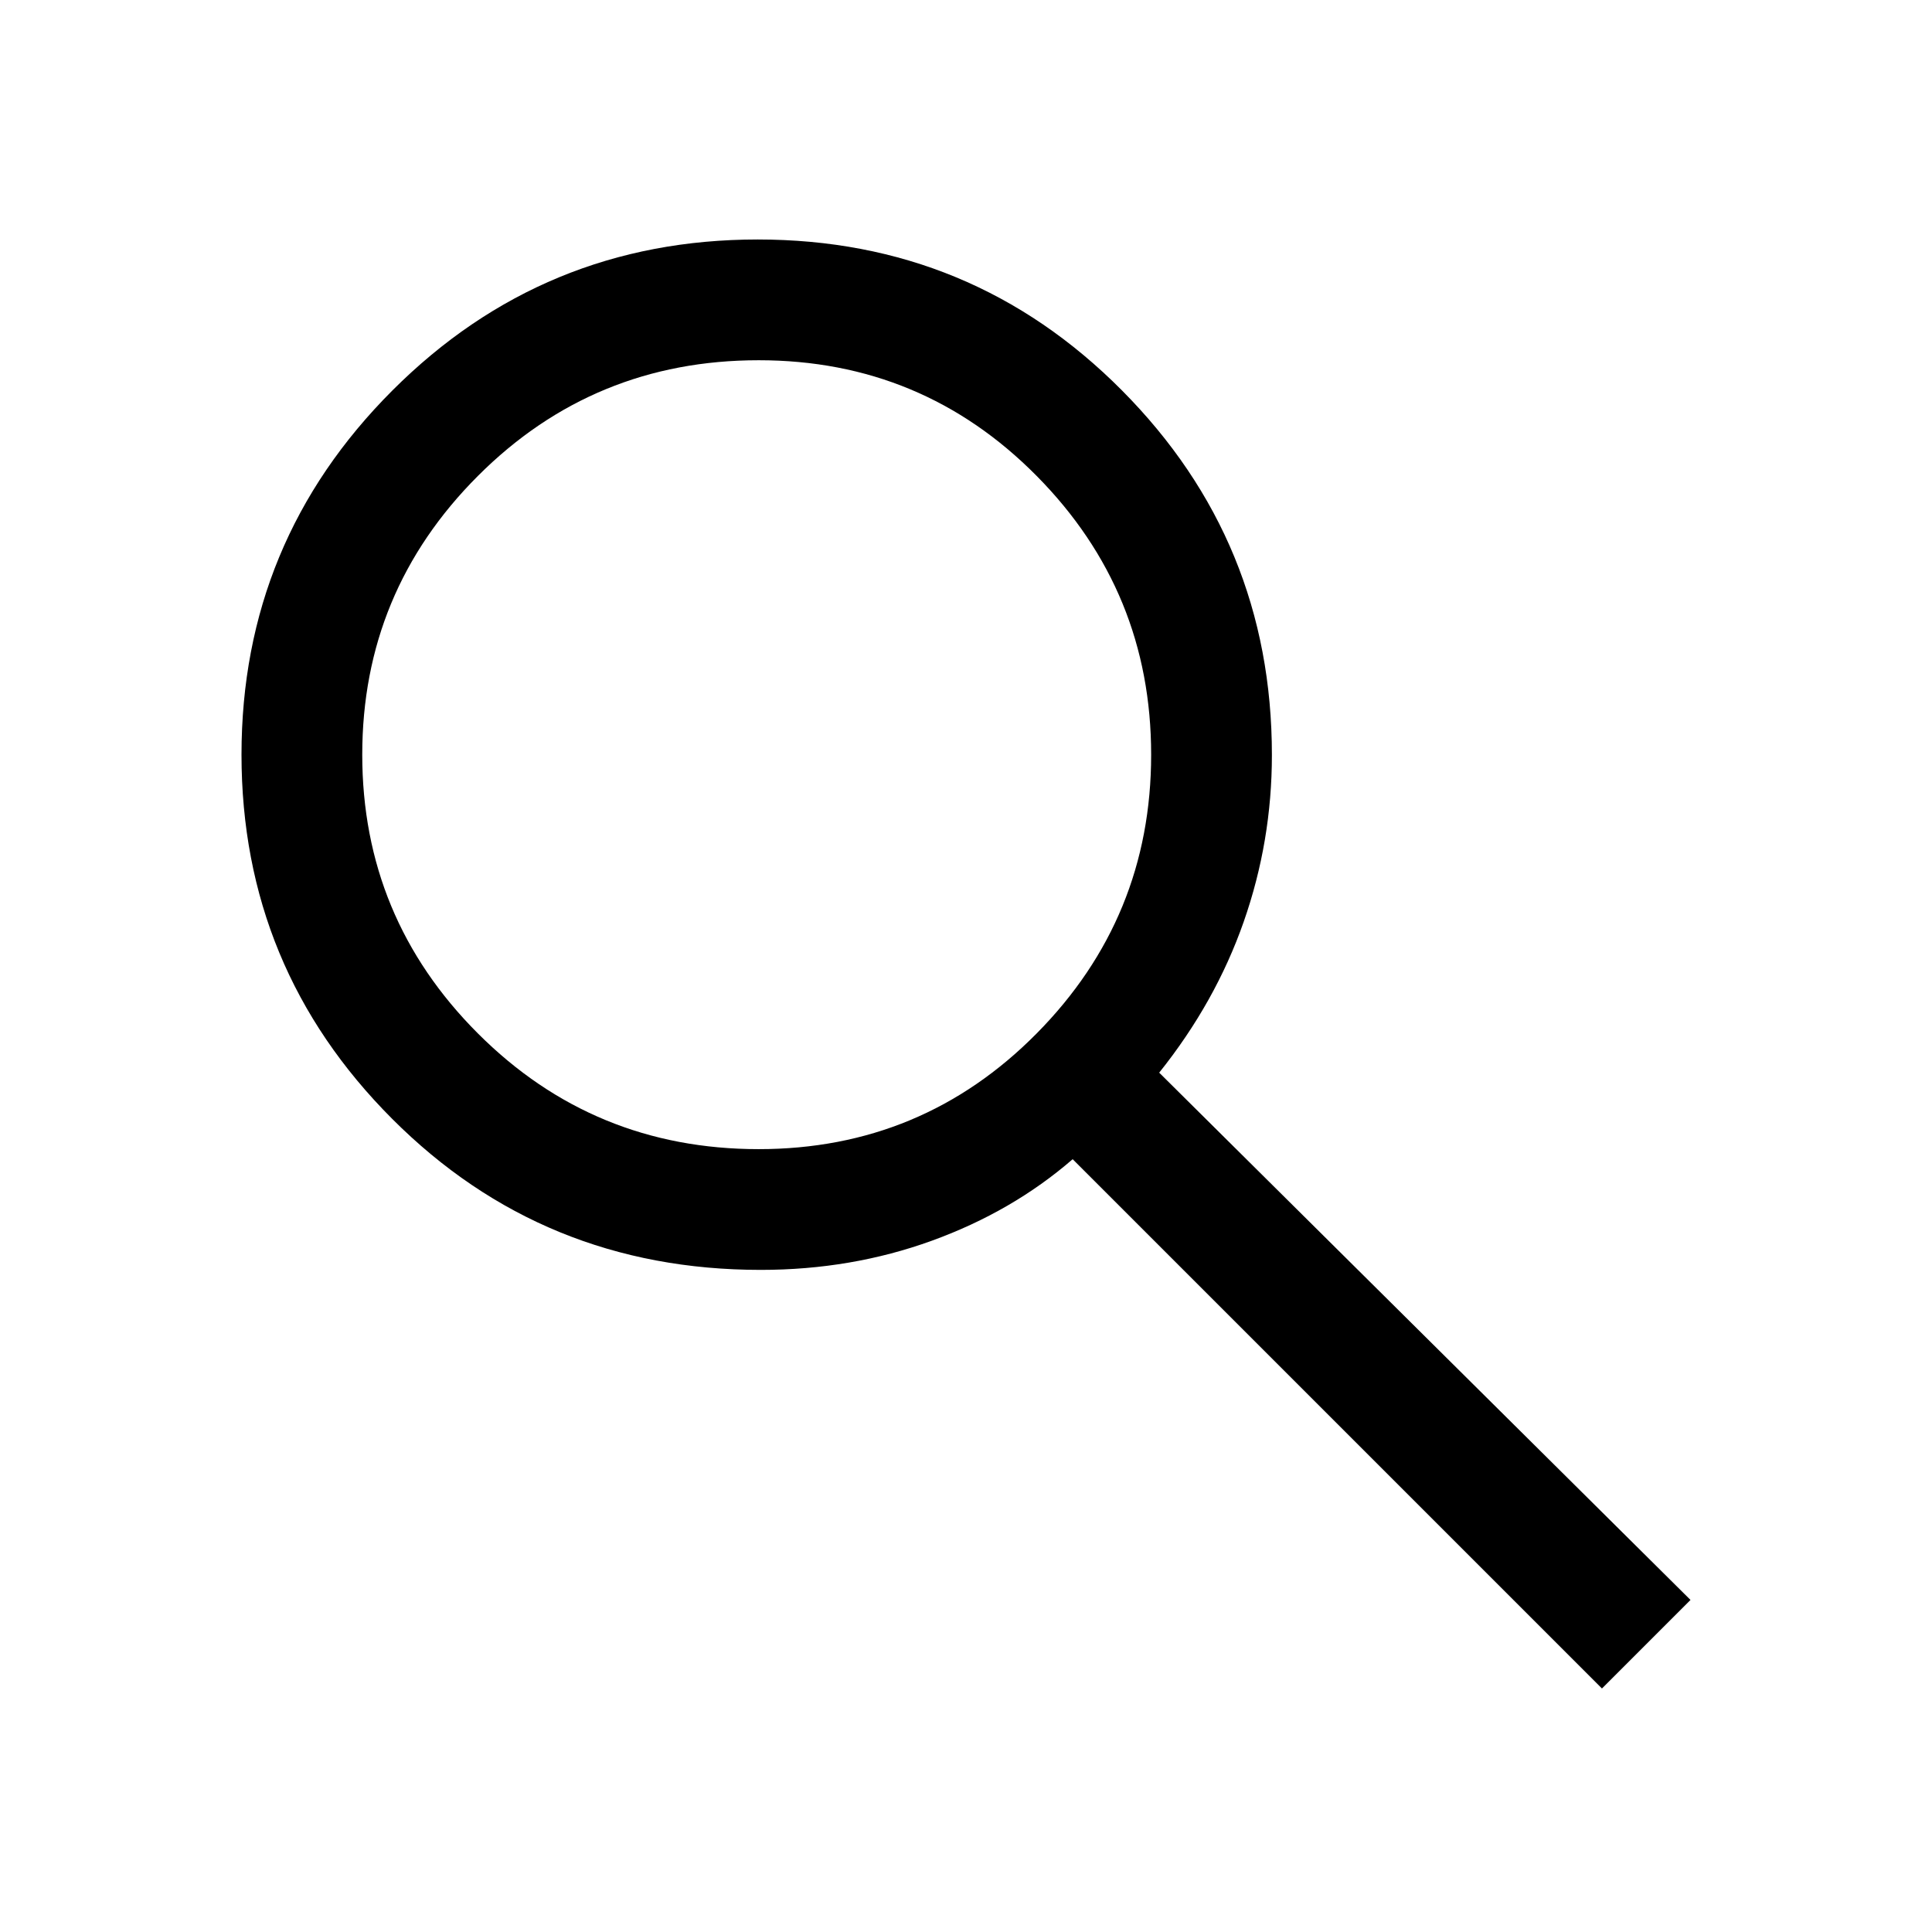
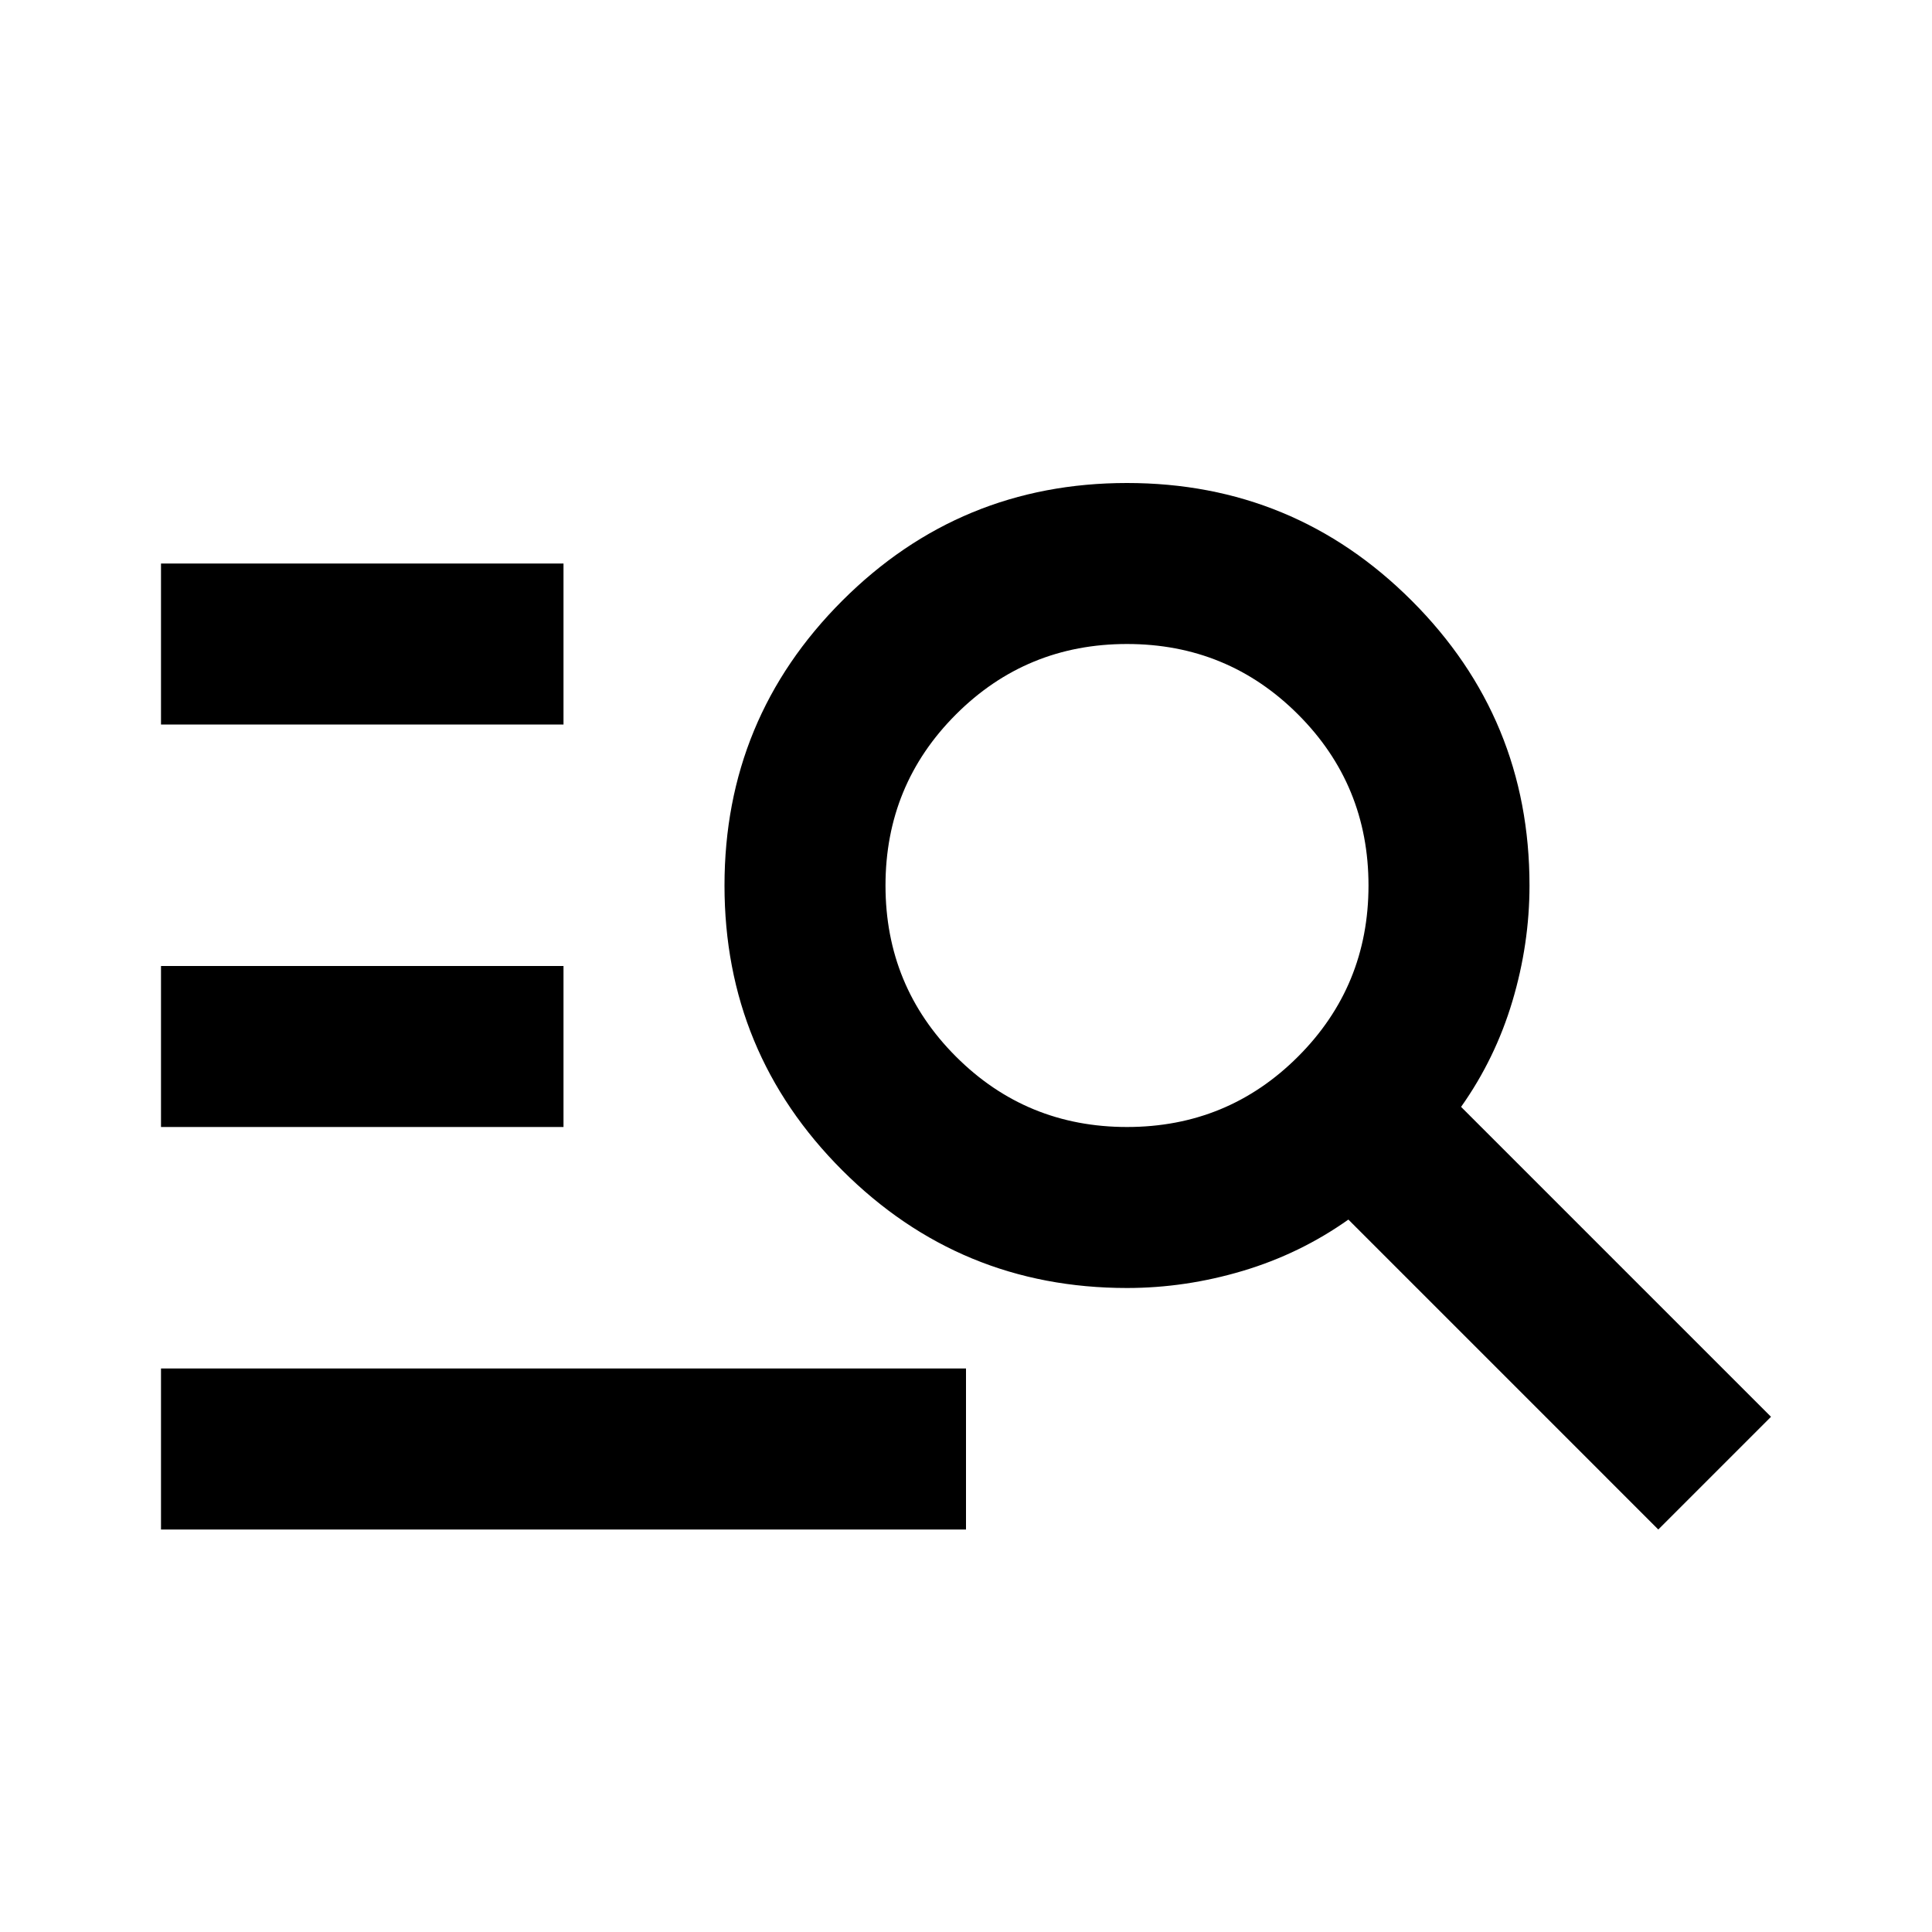
<svg xmlns="http://www.w3.org/2000/svg" height="50" viewBox="0 -960 960 960" width="50">
-   <path d="M796-121 533-384q-30 26-69.959 40.5T378-329q-108.162 0-183.081-75Q120-479 120-585t75-181q75-75 181.5-75t181 75Q632-691 632-584.85 632-542 618-502q-14 40-42 75l264 262-44 44ZM377-389q81.25 0 138.125-57.5T572-585q0-81-56.875-138.5T377-781q-82.083 0-139.542 57.5Q180-666 180-585t57.458 138.5Q294.917-389 377-389Z" />
+   <path d="M80-200v-80h400v80H80Zm0-200v-80h200v80H80Zm0-200v-80h200v80H80Zm744 400L670-354q-24 17-52.5 25.5T560-320q-83 0-141.5-58.5T360-520q0-83 58.5-141.5T560-720q83 0 141.5 58.5T760-520q0 29-8.5 57.5T726-410l154 154-56 56ZM560-400q50 0 85-35t35-85q0-50-35-85t-85-35q-50 0-85 35t-35 85q0 50 35 85t85 35Z" />
</svg>
